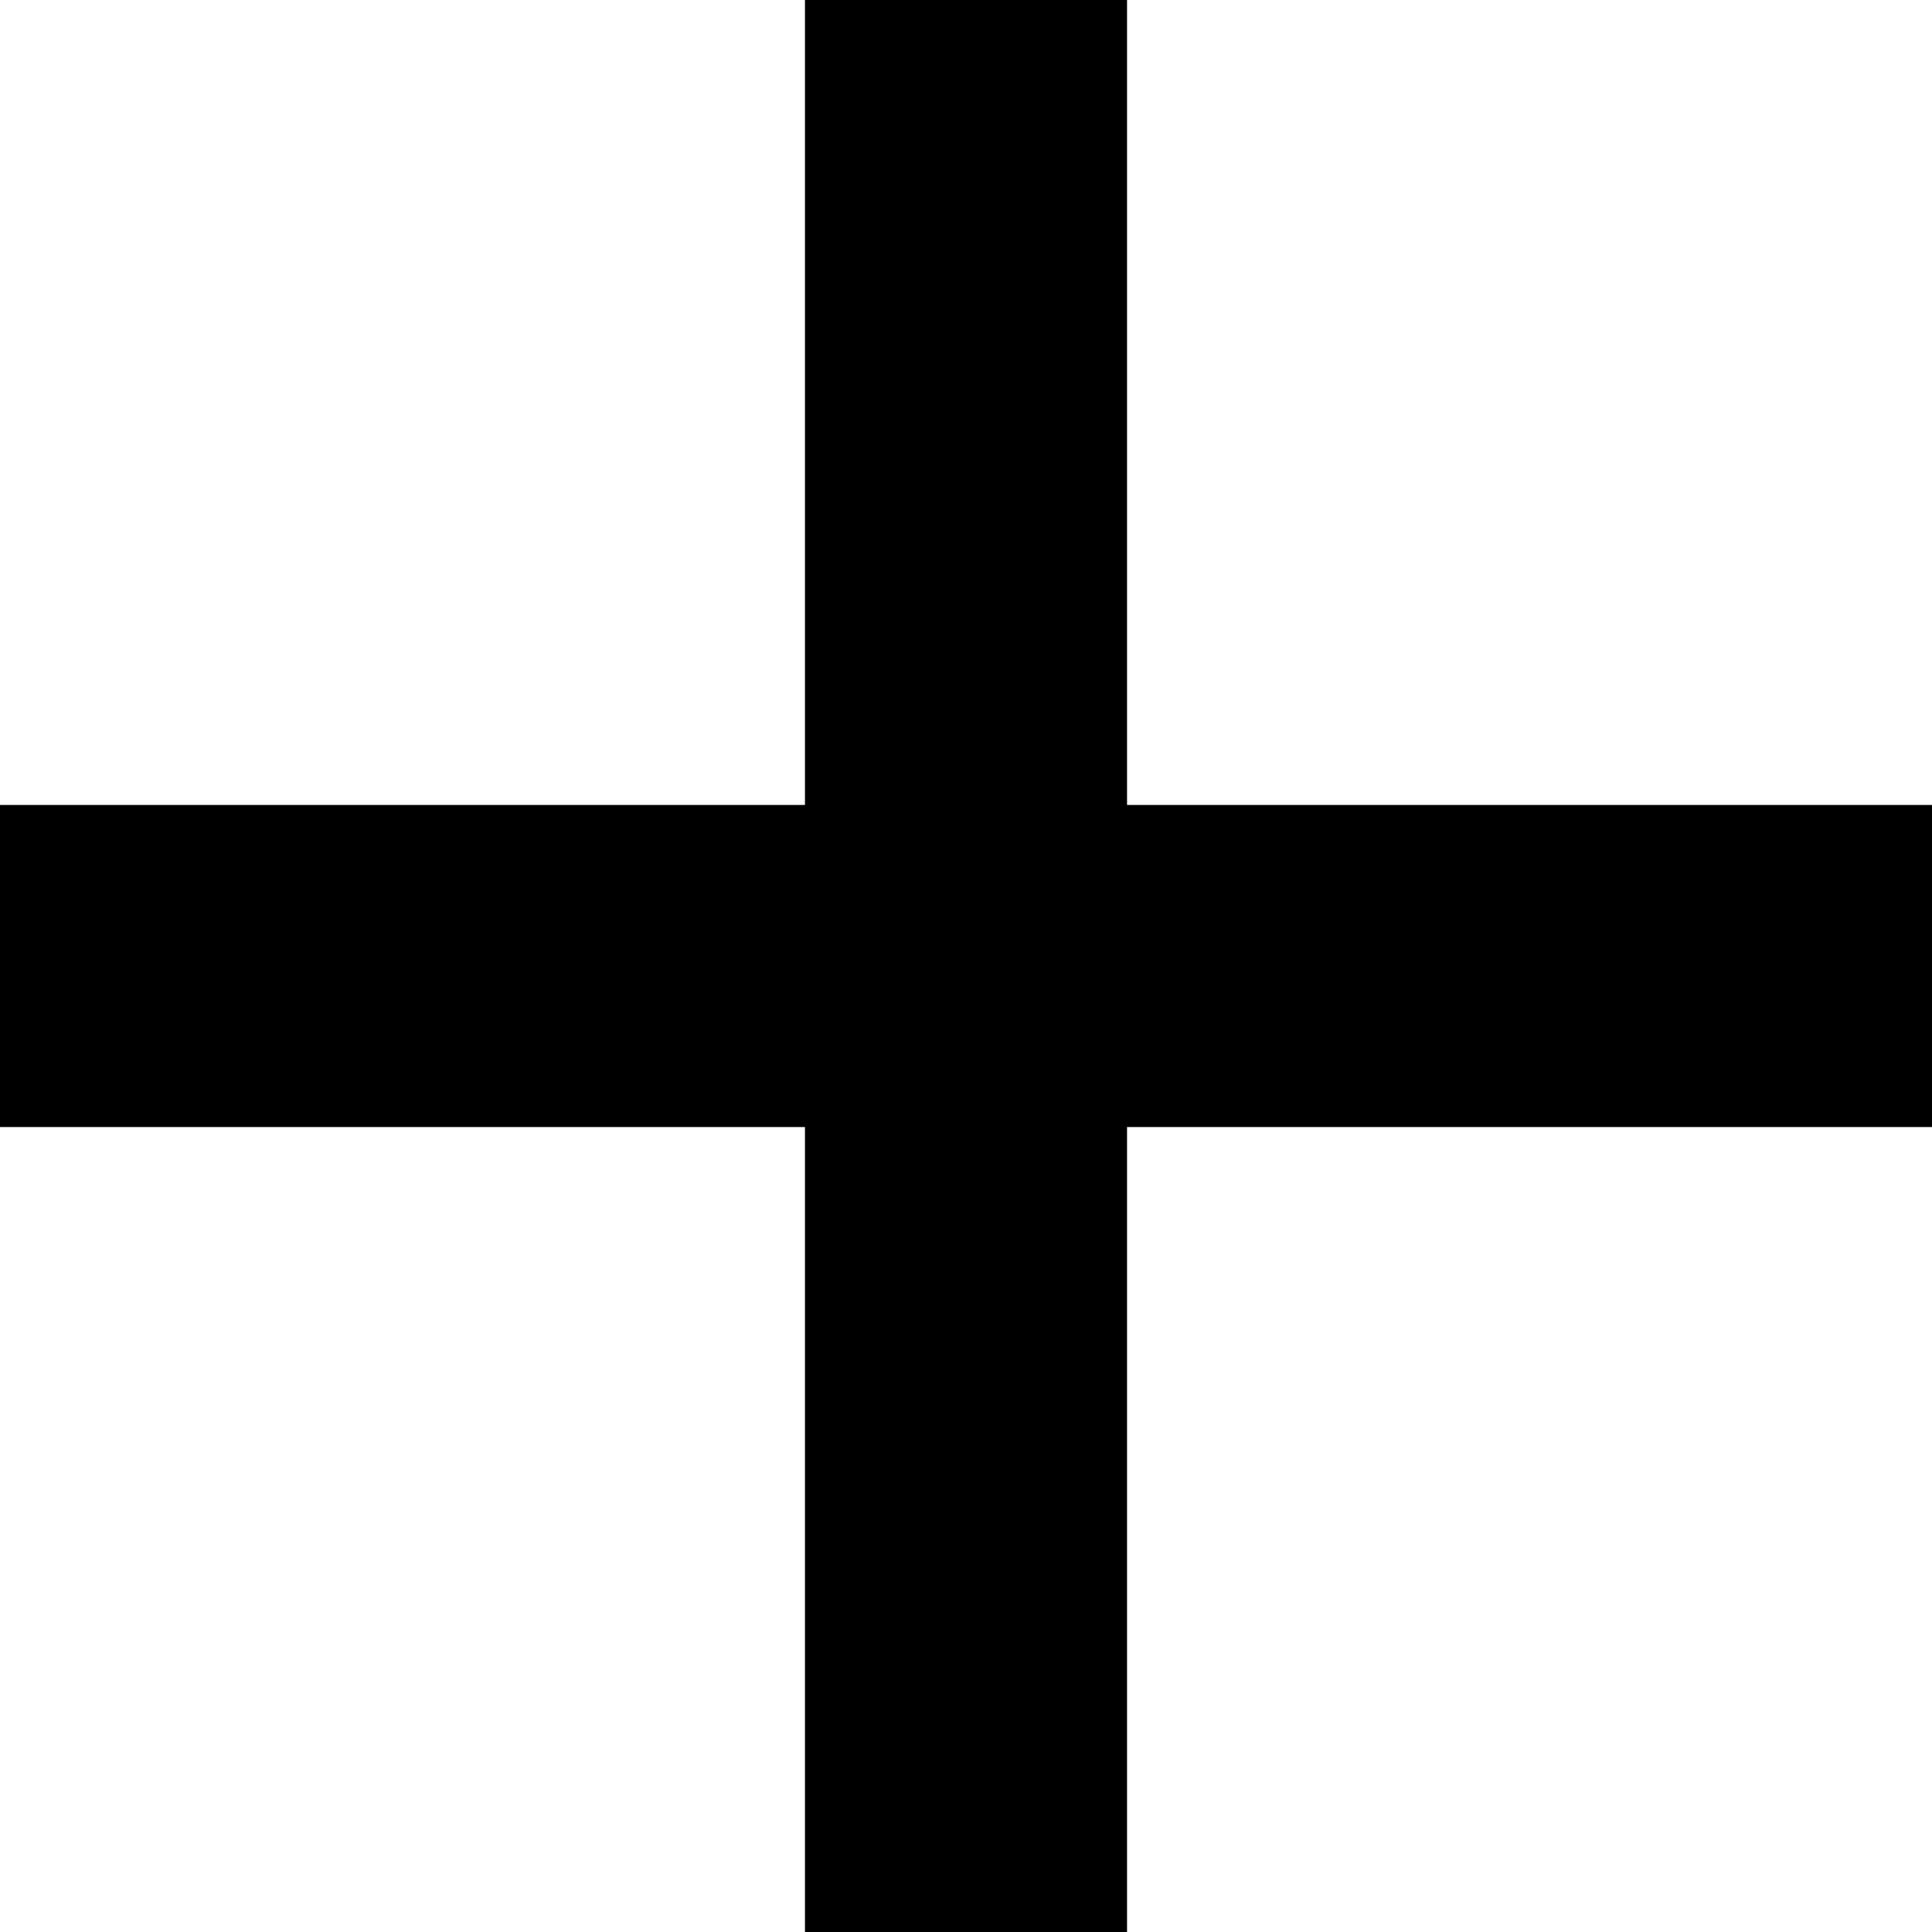
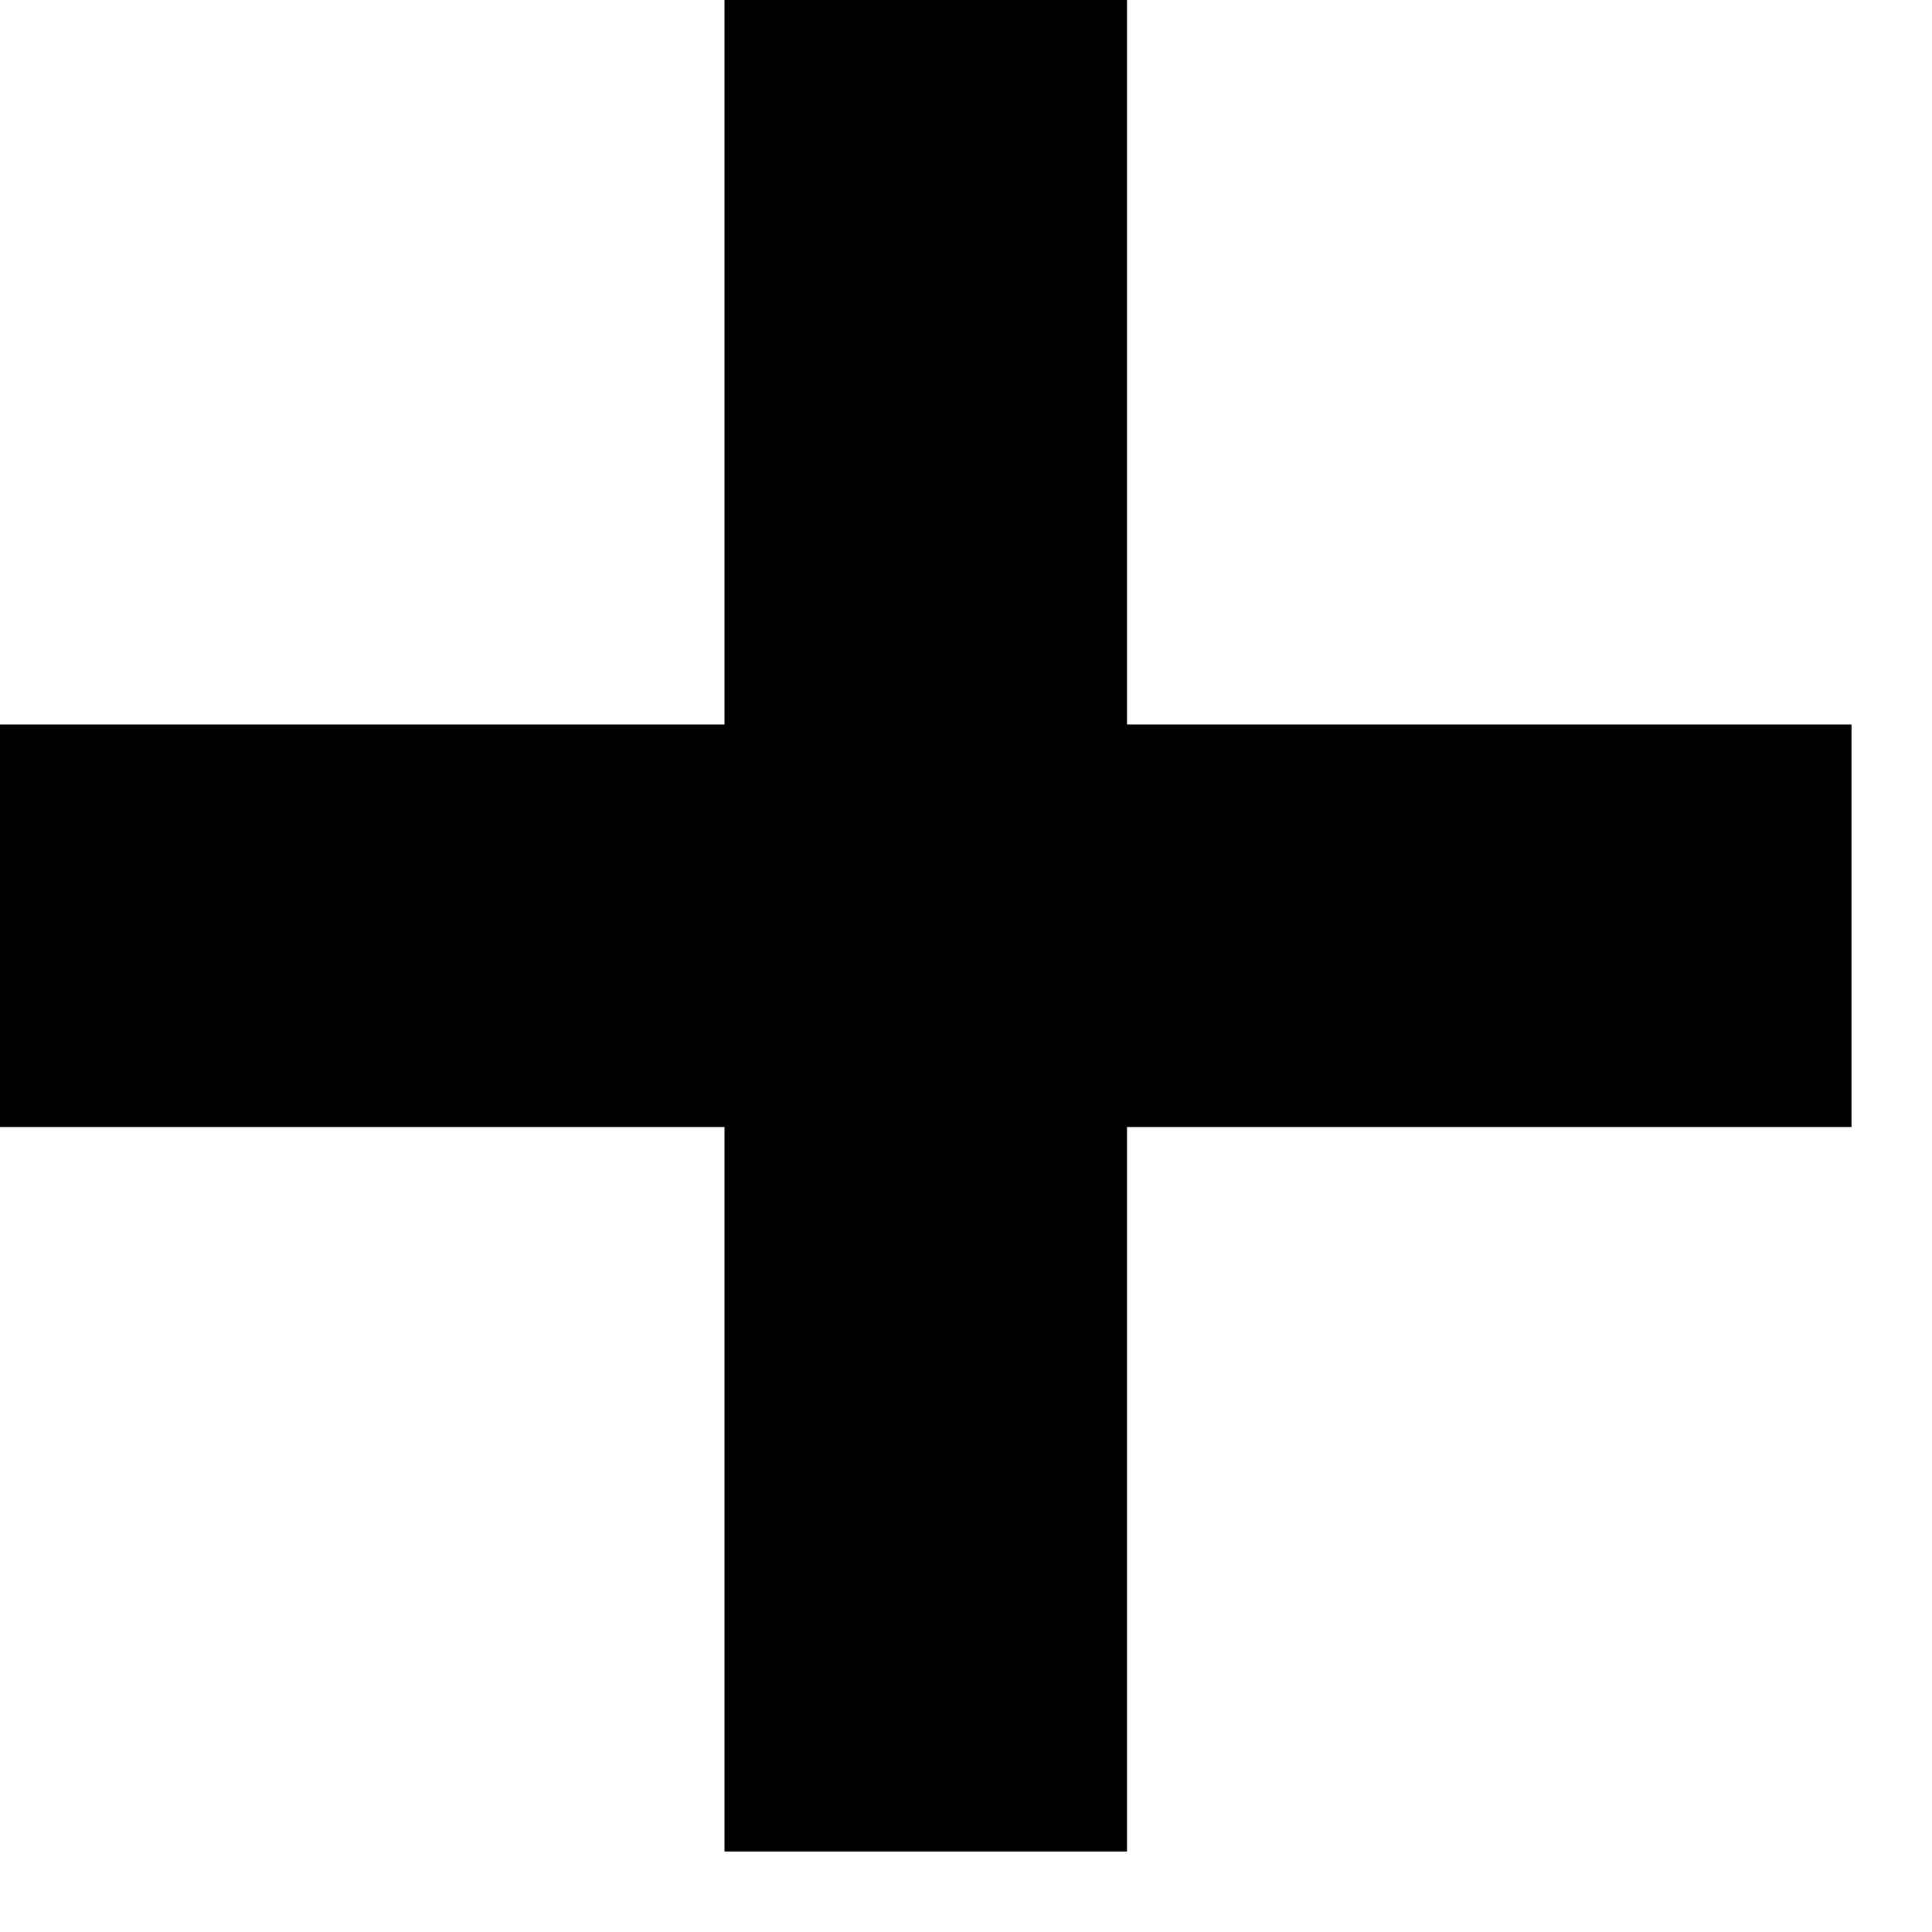
<svg xmlns="http://www.w3.org/2000/svg" version="1.1" id="Layer_1" x="0px" y="0px" width="1152px" height="1152px" viewBox="0 0 1152 1152" enable-background="new 0 0 1152 1152" xml:space="preserve">
-   <polygon points="1152,480 672,480 672,0 480,0 480,480 0,480 0,672 480,672 480,1152 672,1152 672,672 1152,672 " />
+   <polygon points="1104,432 672,432 672,0 432,0 432,432 0,432 0,672 432,672 432,1104 672,1104 672,672 1104,672 " />
</svg>
